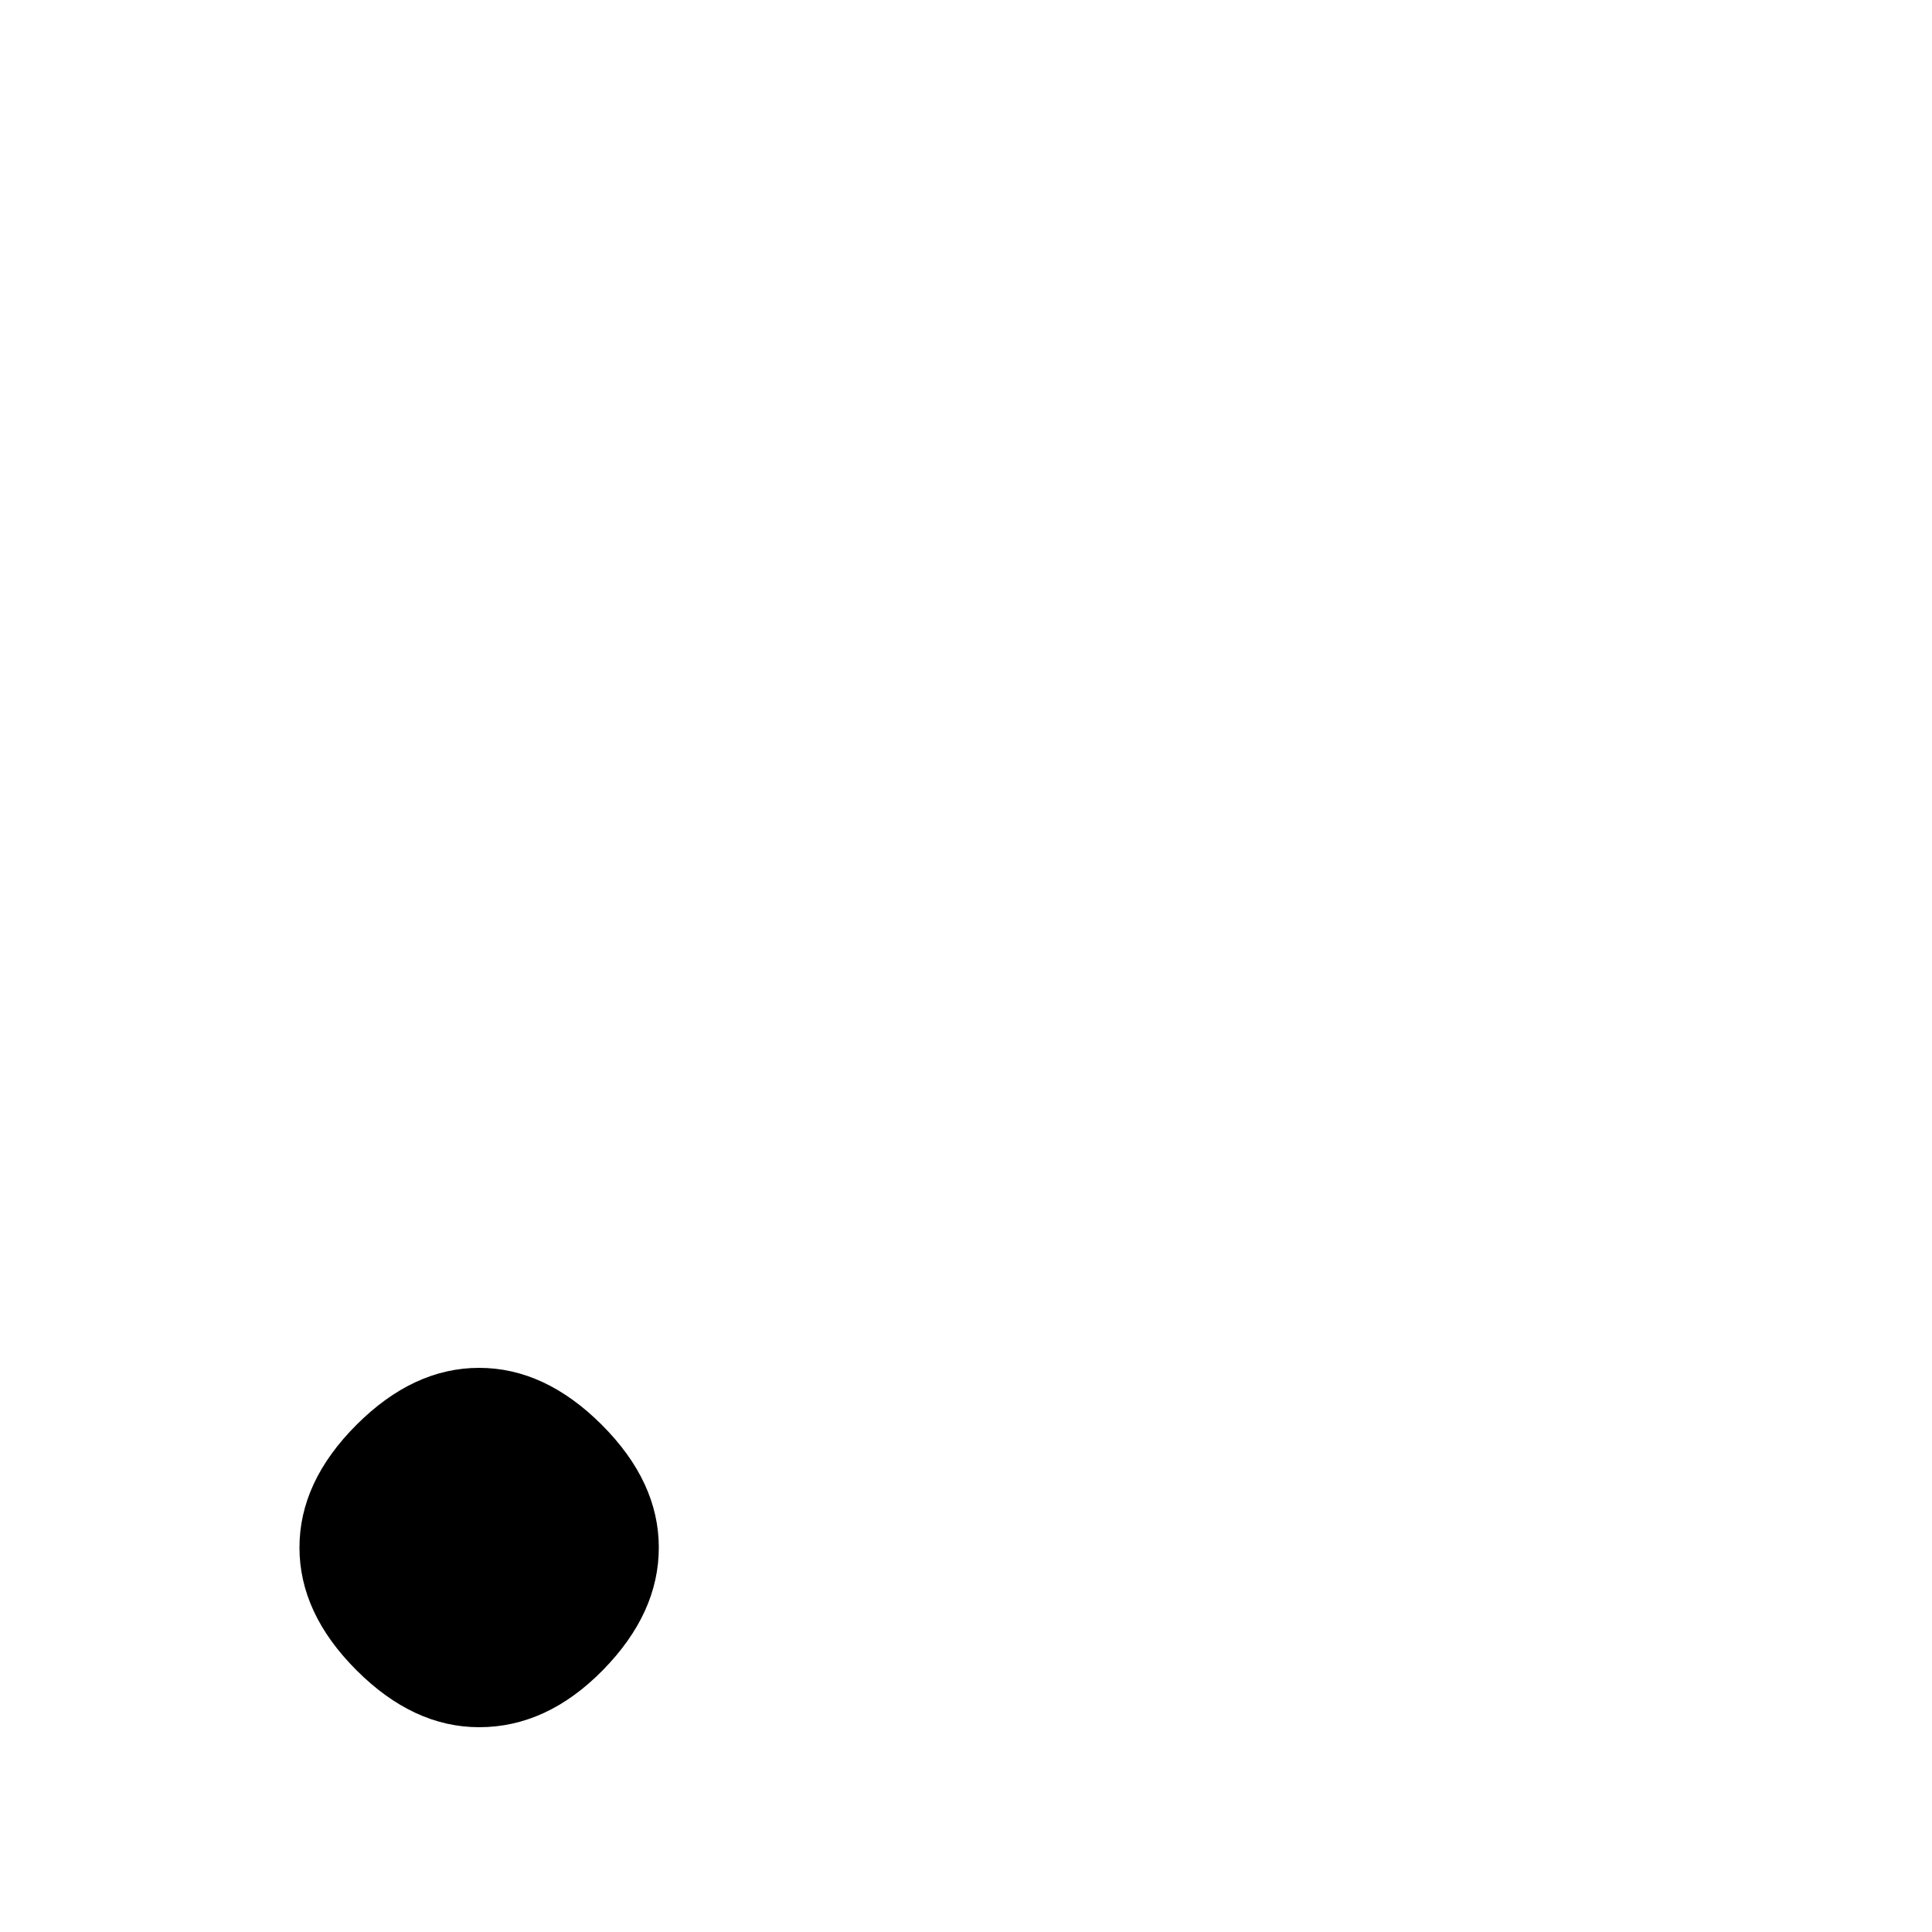
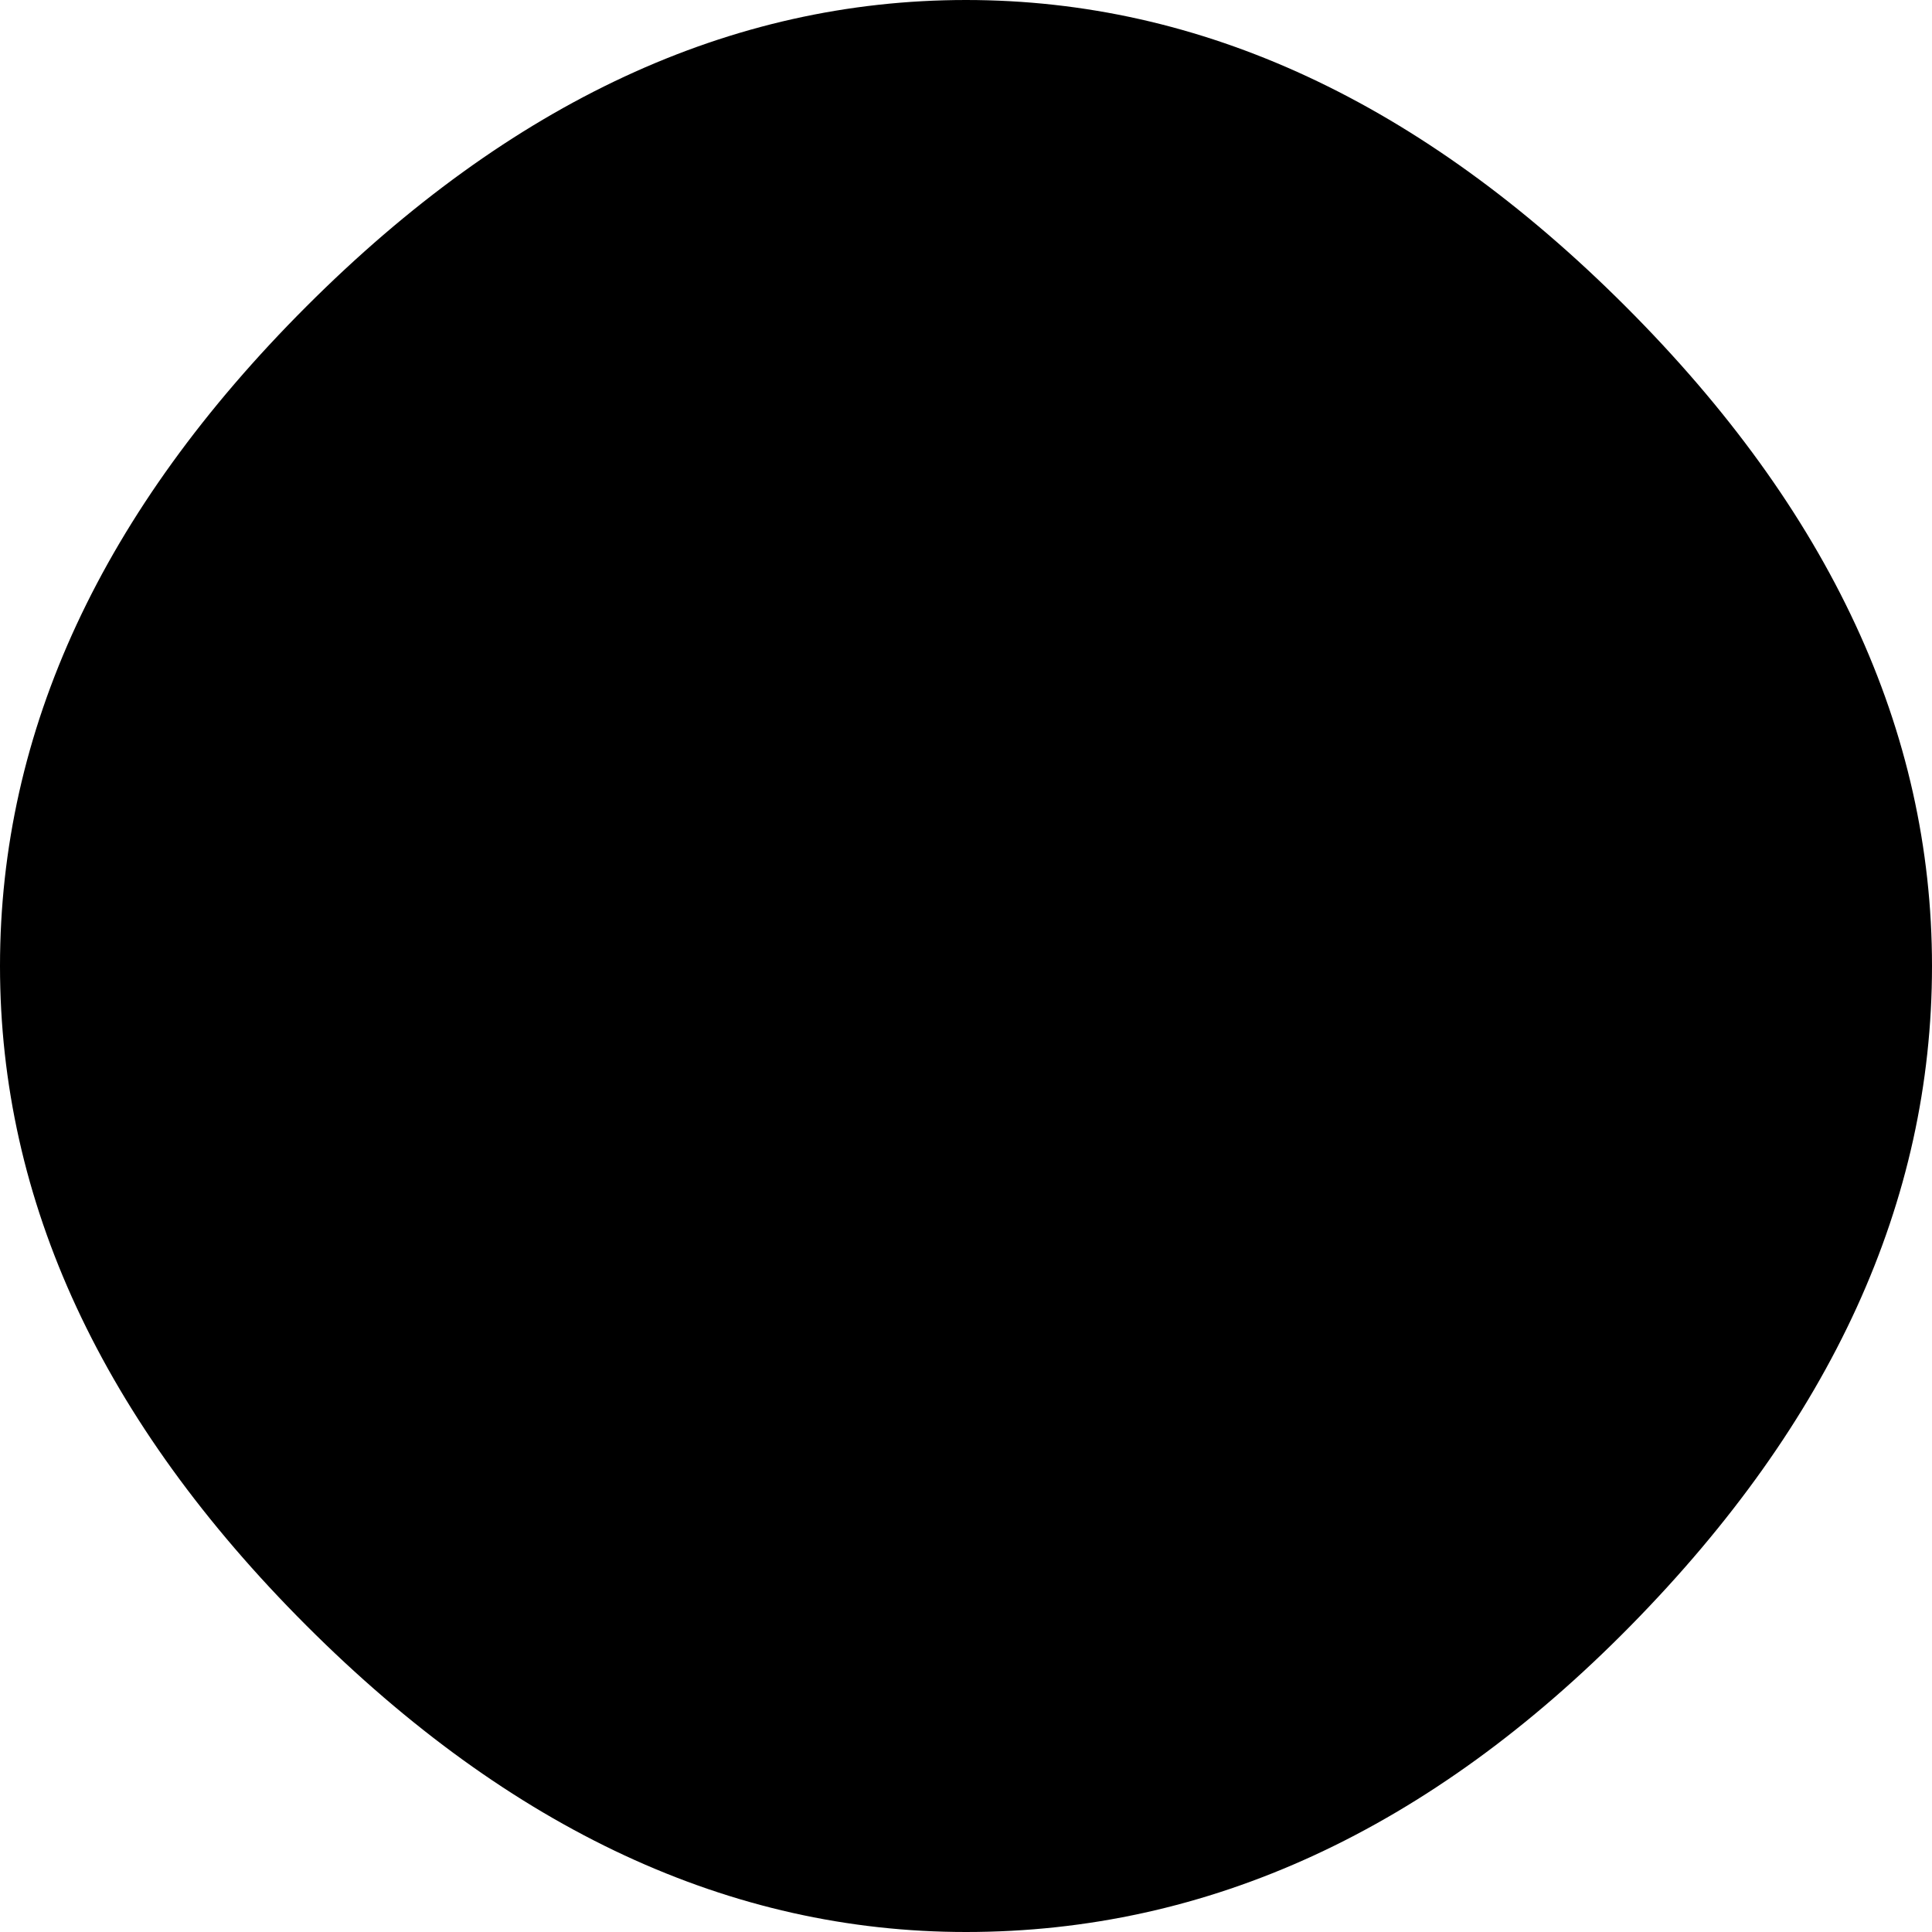
- <svg xmlns="http://www.w3.org/2000/svg" version="1.1" width="100" height="100" viewBox="0 -200 1000 1000" id="svg3085">
+ <svg xmlns="http://www.w3.org/2000/svg" version="1.1" width="18.6" height="18.6" viewBox="0 -200 186 186" id="svg3085">
  <defs id="defs3093" />
-   <g transform="matrix(1,0,0,-1,0,800)" id="g3087">
+   <g transform="matrix(1,0,0,-1,-155,92)" id="g3087">
    <path d="m 248,292 q 34,0 63.5,-29.5 Q 341,233 341,199 341,165 312,135.5 283,106 248,106 214,106 184.5,135.5 155,165 155,199 q 0,34 29.5,63.5 Q 214,292 248,292 z" id="path3089" style="fill:currentColor" />
  </g>
</svg>
